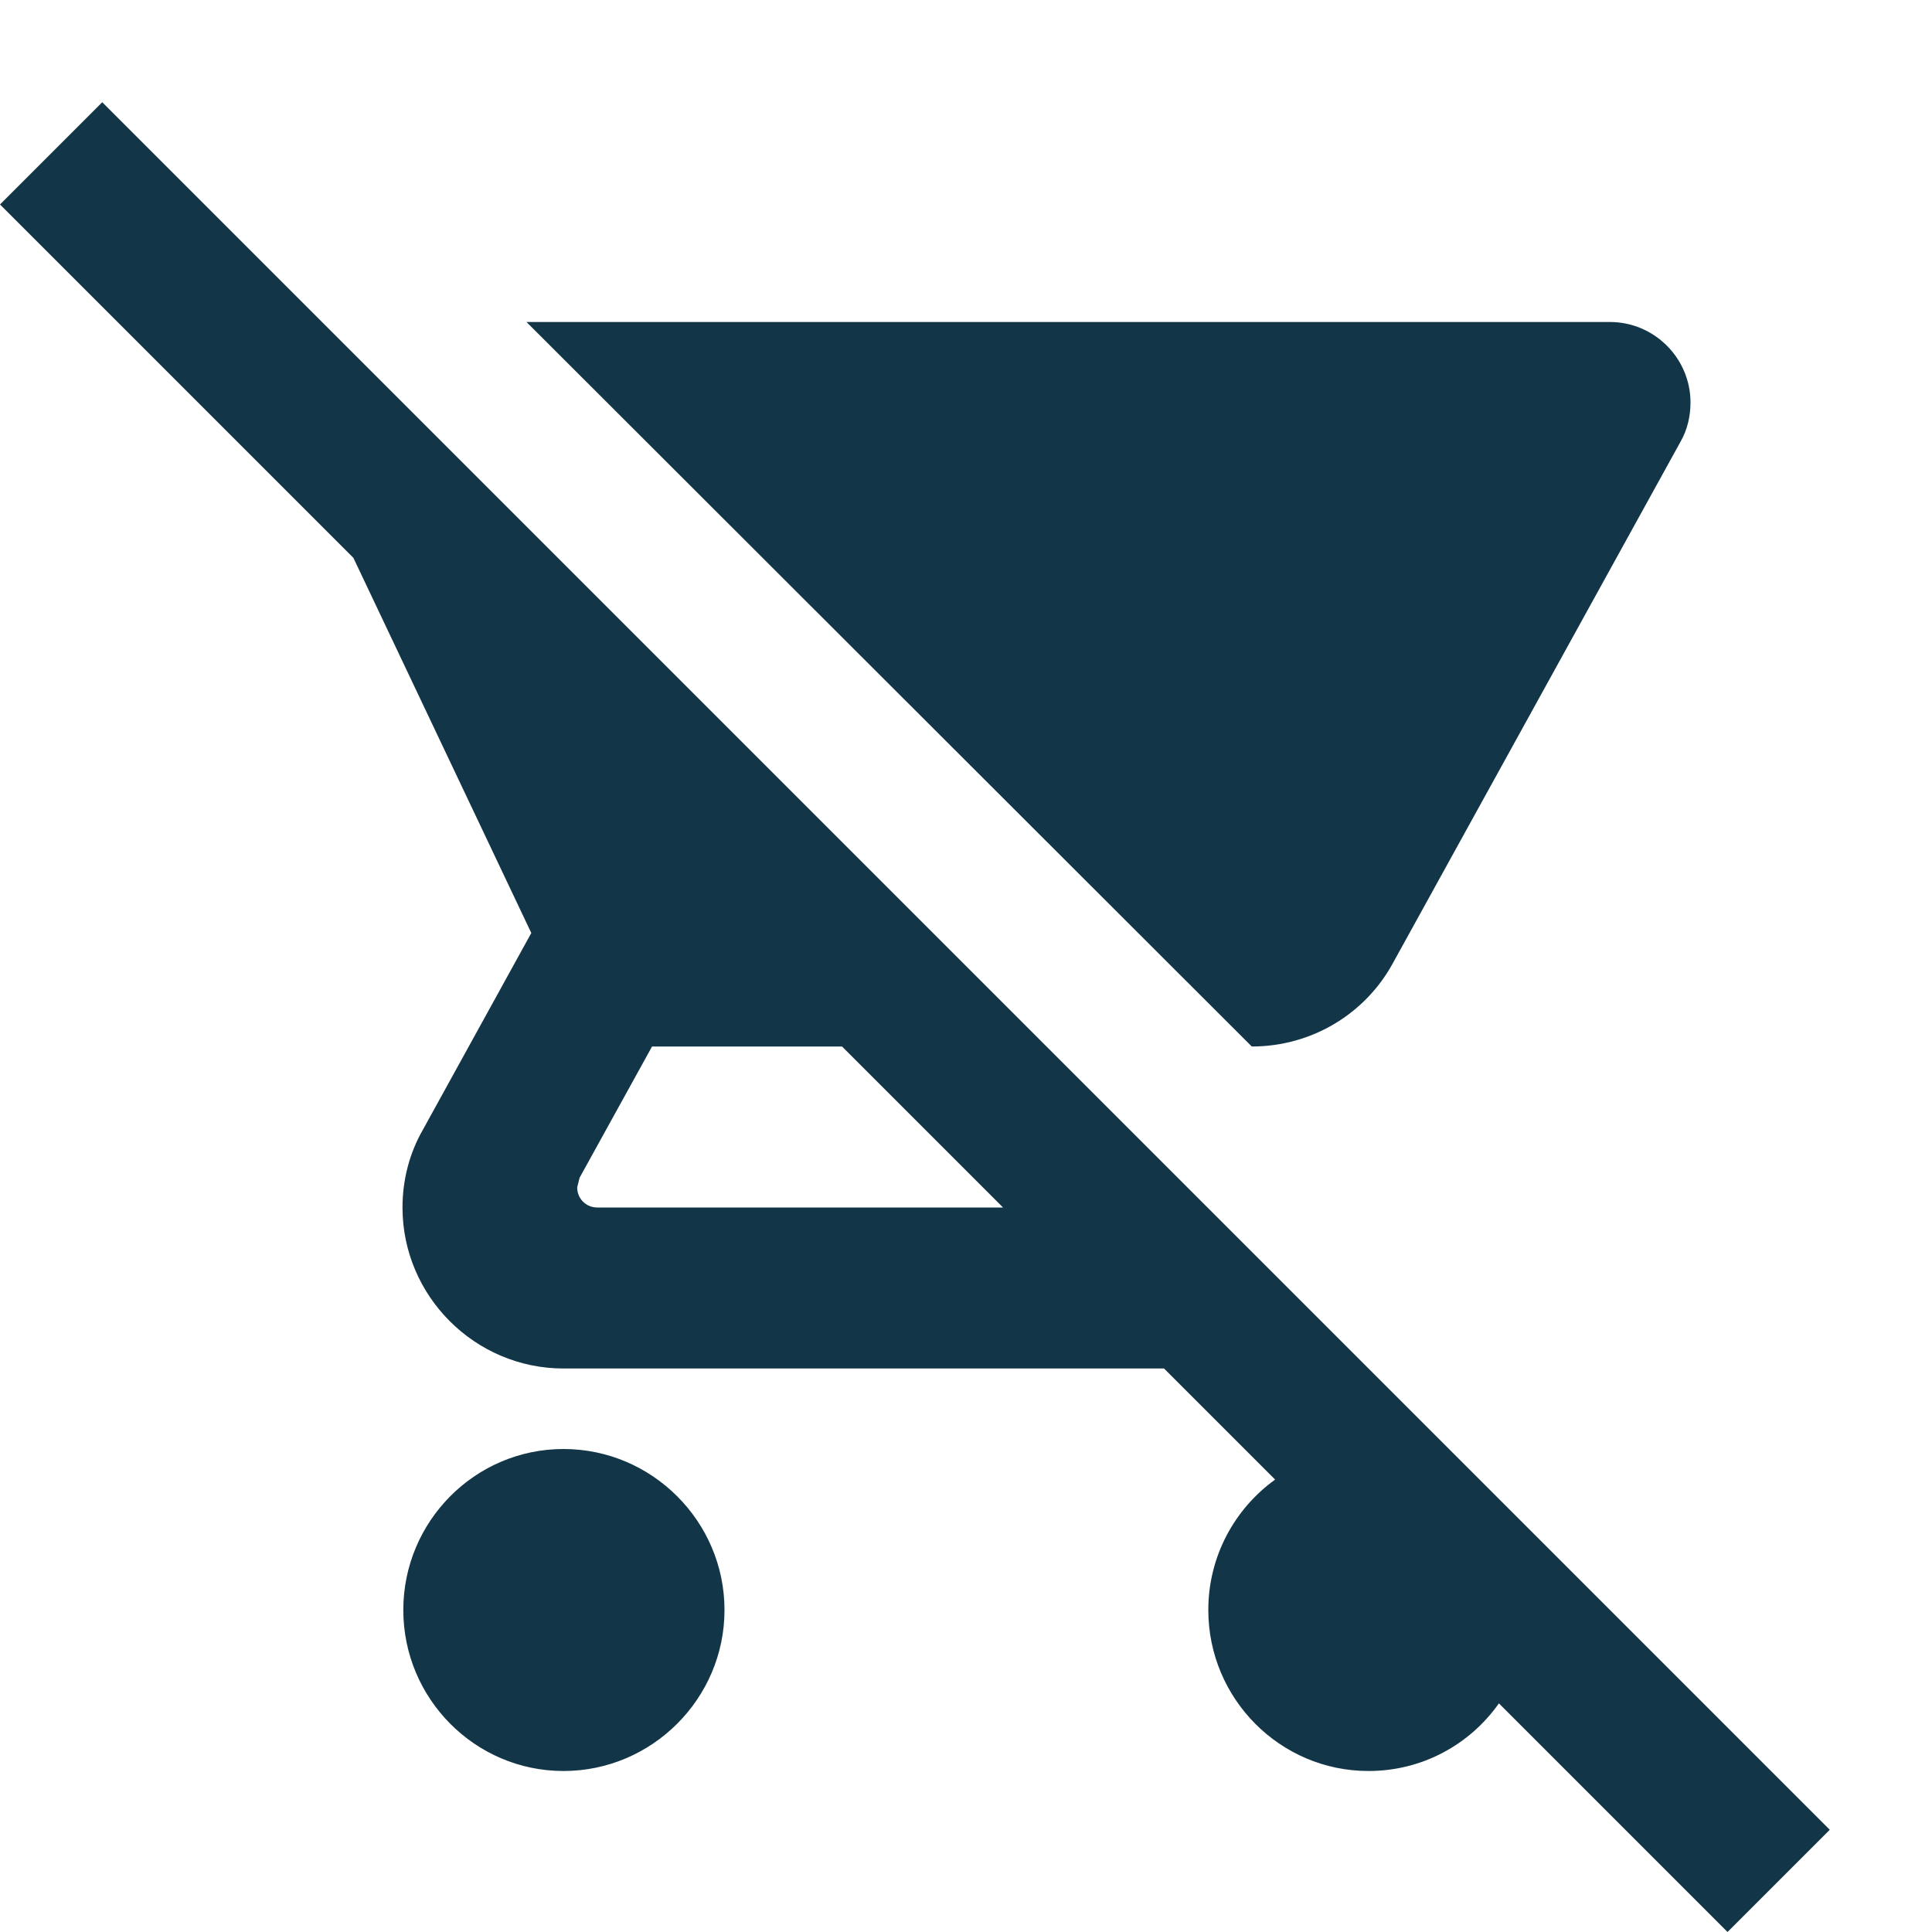
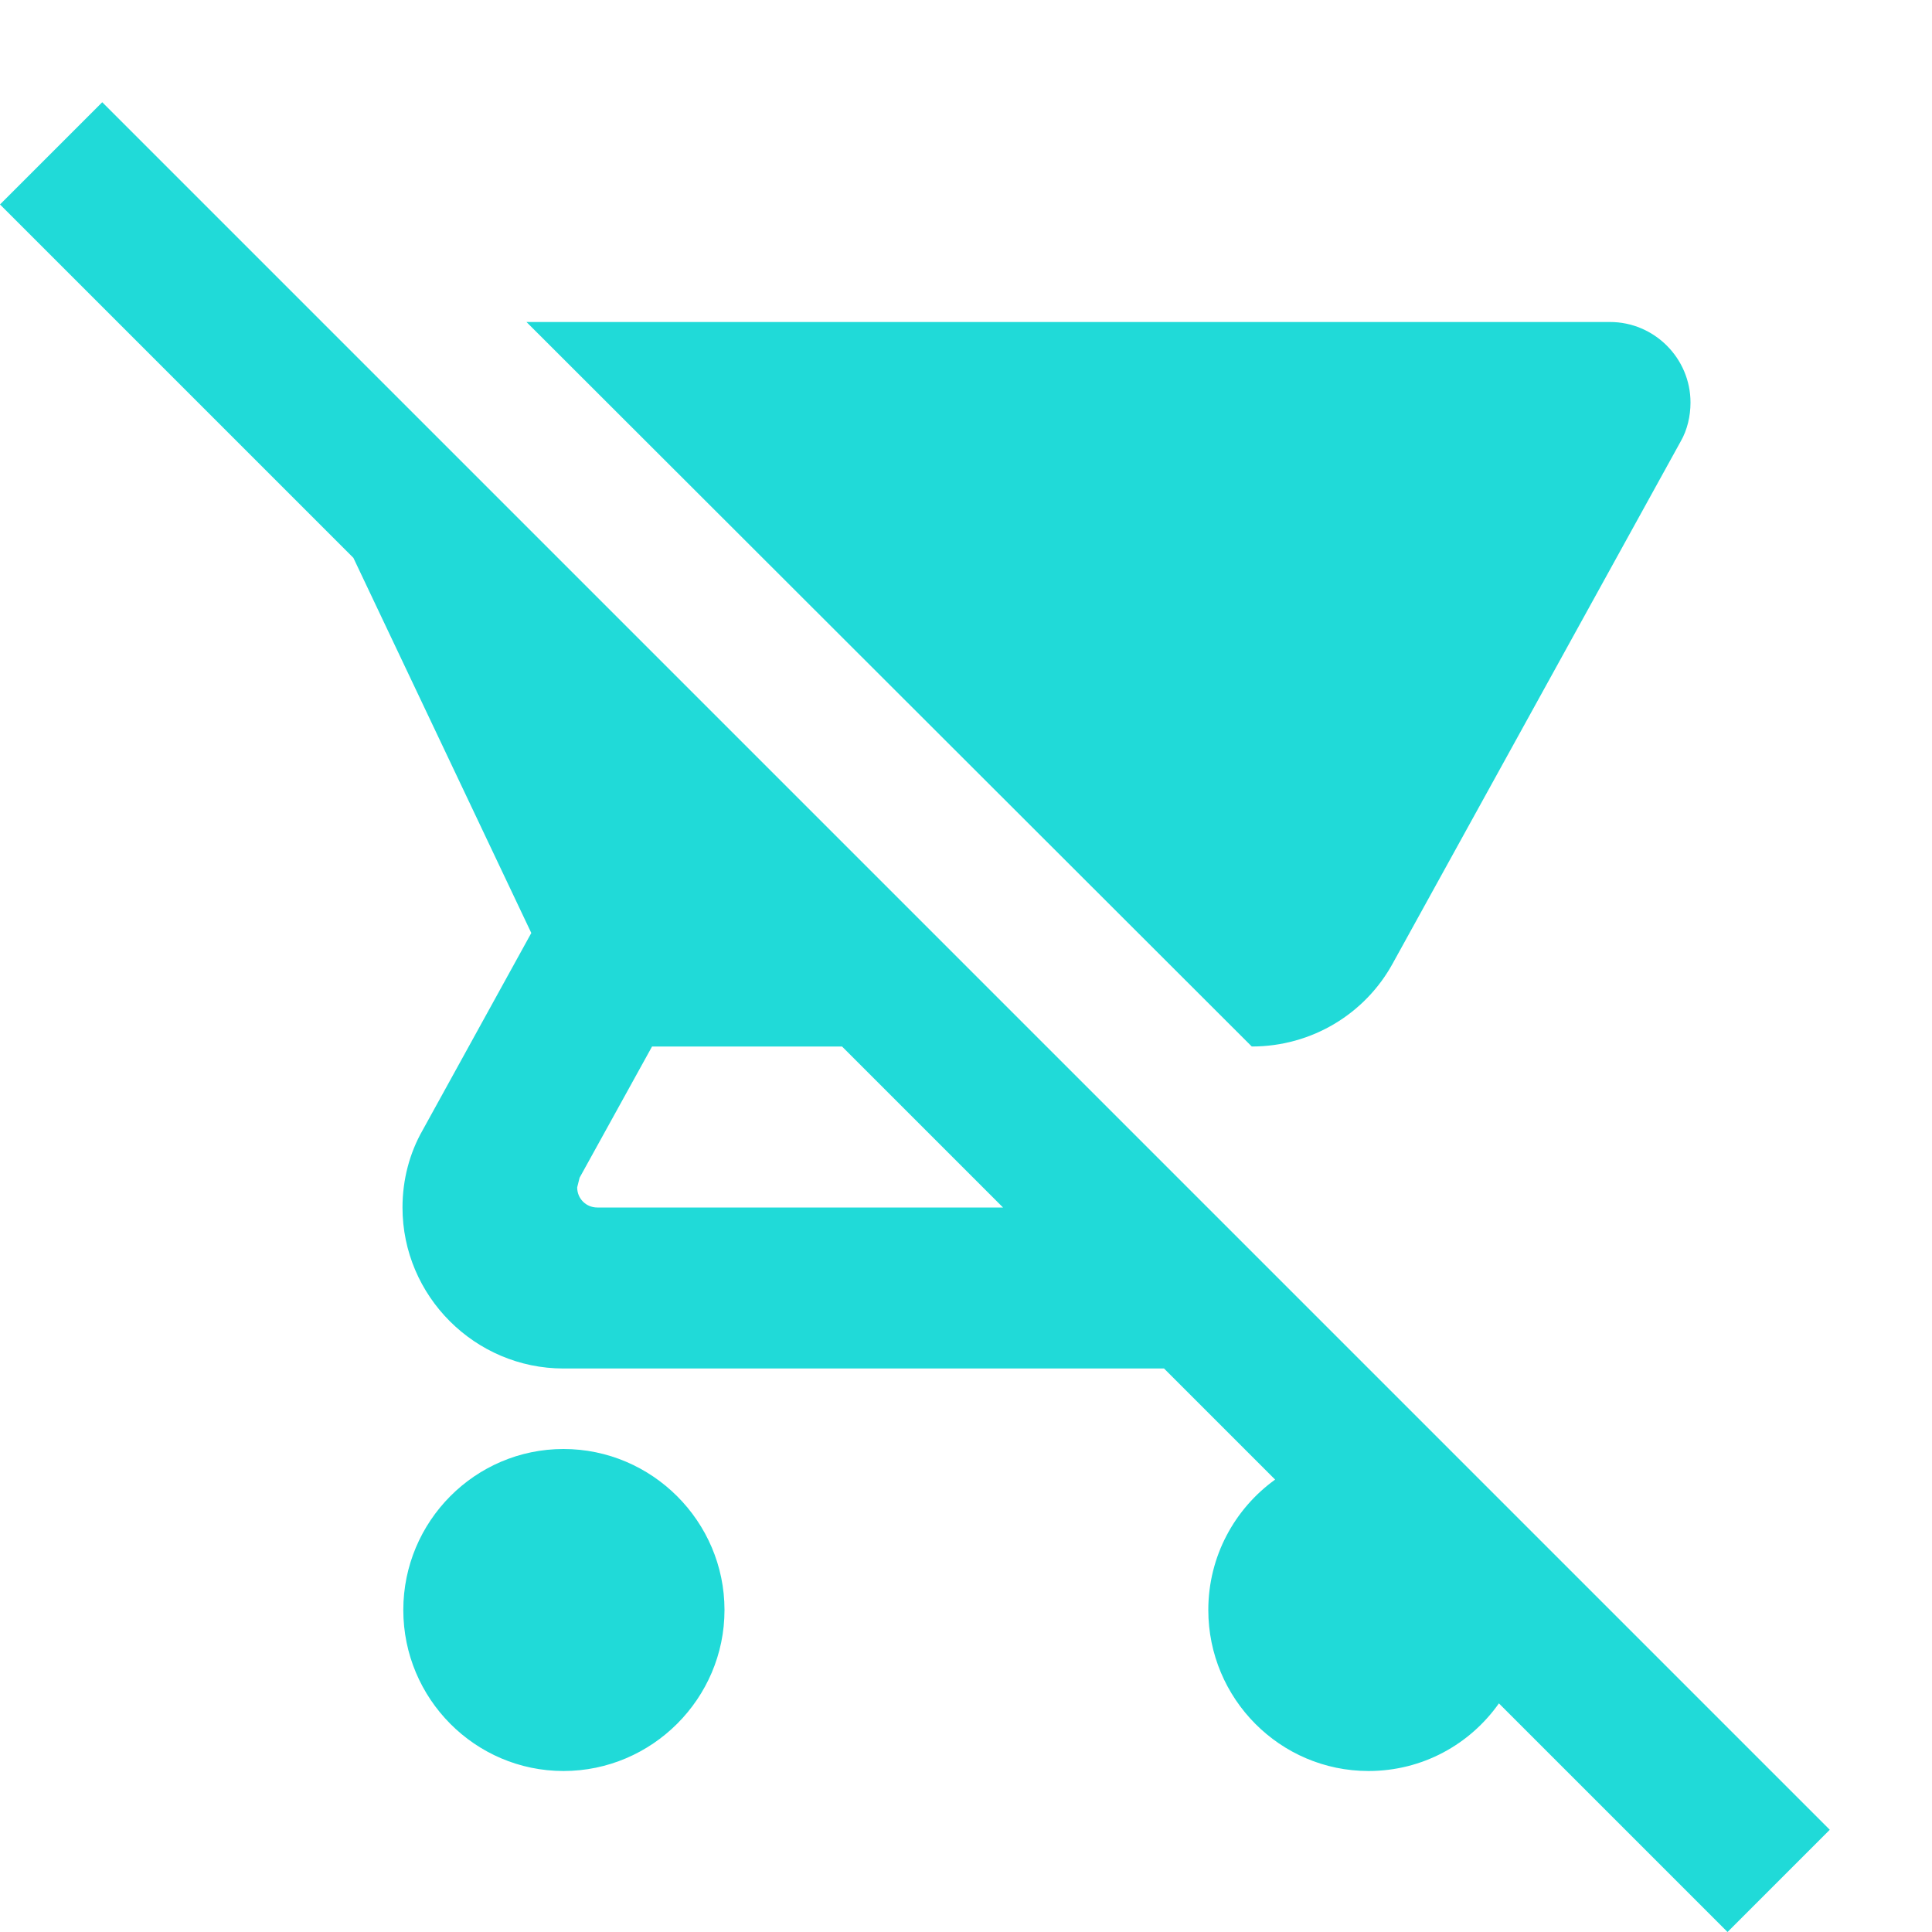
- <svg xmlns="http://www.w3.org/2000/svg" height="24px" viewBox="0 0 24 24" width="24px" fill="#123648">
+ <svg xmlns="http://www.w3.org/2000/svg" height="24px" viewBox="0 0 24 24" width="24px" fill="#20dad8">
  <path d="M0 0h24v24H0z" fill="none" />
  <path d="M22.73 22.73L2.77 2.77 2 2l-.73-.73L0 2.54l4.39 4.39 2.21 4.66-1.35 2.45c-.16.28-.25.61-.25.96 0 1.1.9 2 2 2h7.46l1.38 1.38c-.5.36-.83.95-.83 1.62 0 1.1.89 2 1.99 2 .67 0 1.26-.33 1.62-.84L21.46 24l1.27-1.27zM7.42 15c-.14 0-.25-.11-.25-.25l.03-.12.9-1.63h2.36l2 2H7.42zm8.13-2c.75 0 1.41-.41 1.75-1.03l3.58-6.49c.08-.14.12-.31.12-.48 0-.55-.45-1-1-1H6.54l9.01 9zM7 18c-1.1 0-1.99.9-1.99 2S5.9 22 7 22s2-.9 2-2-.9-2-2-2z" />
</svg>
